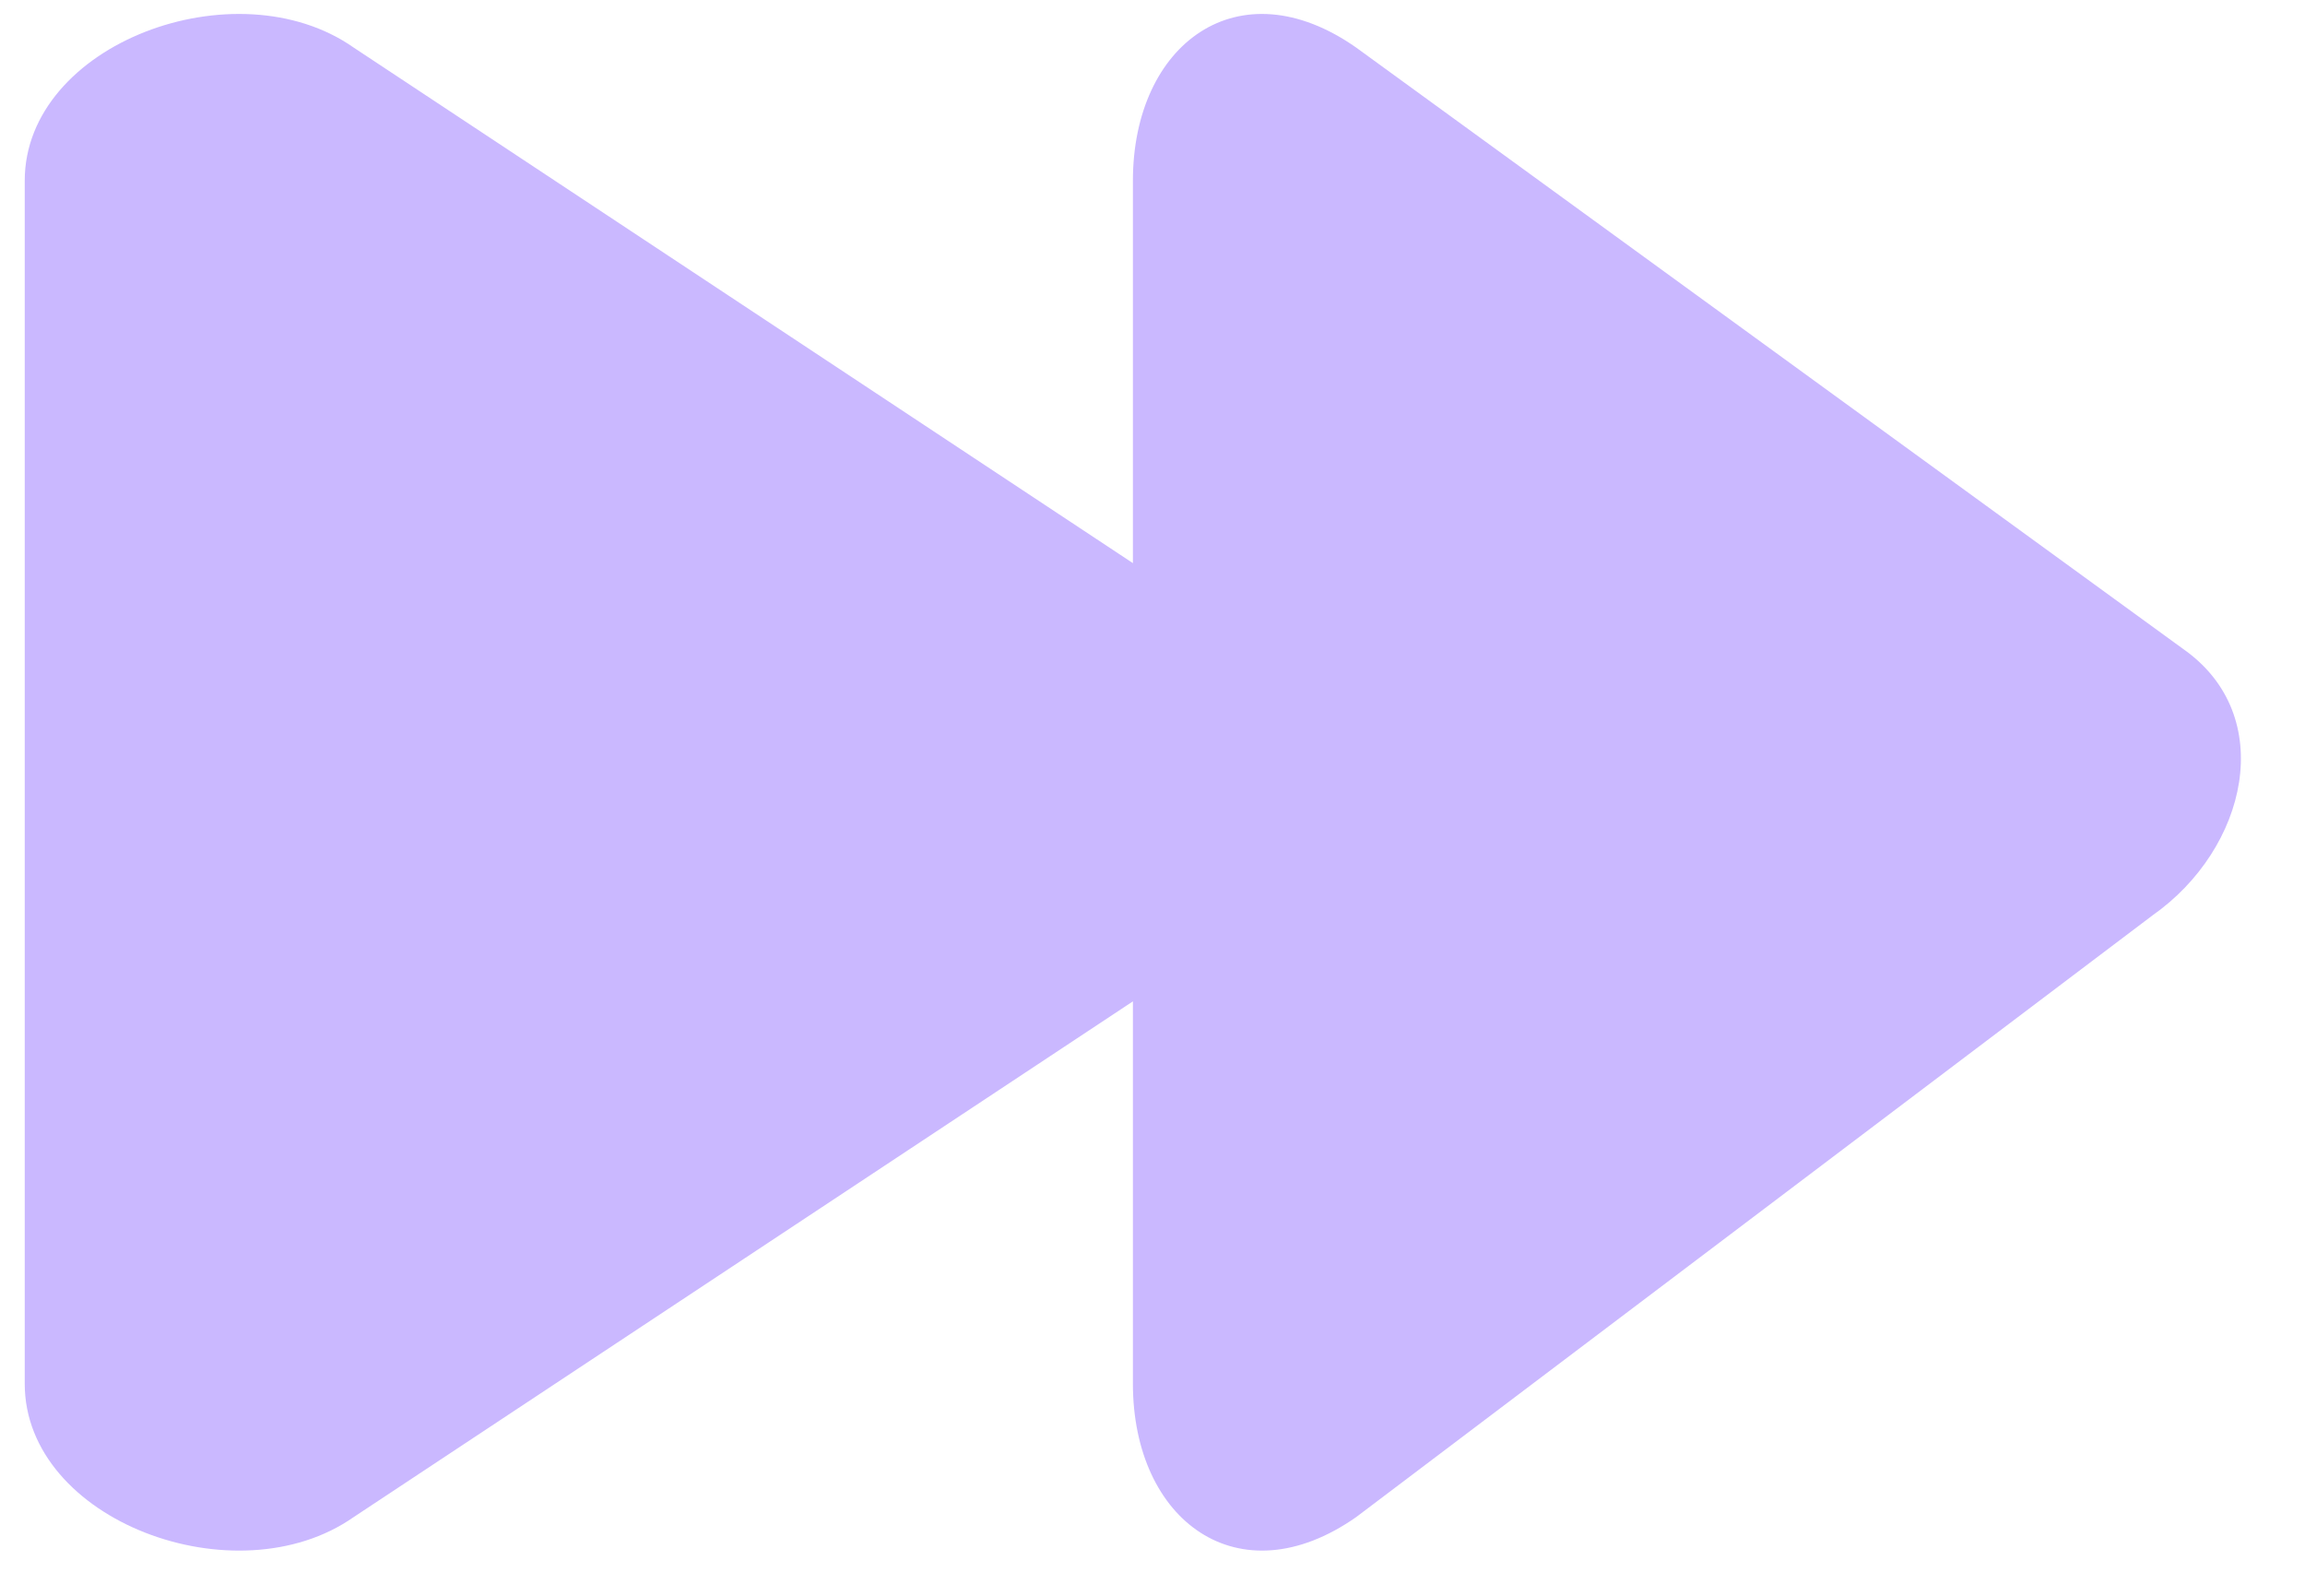
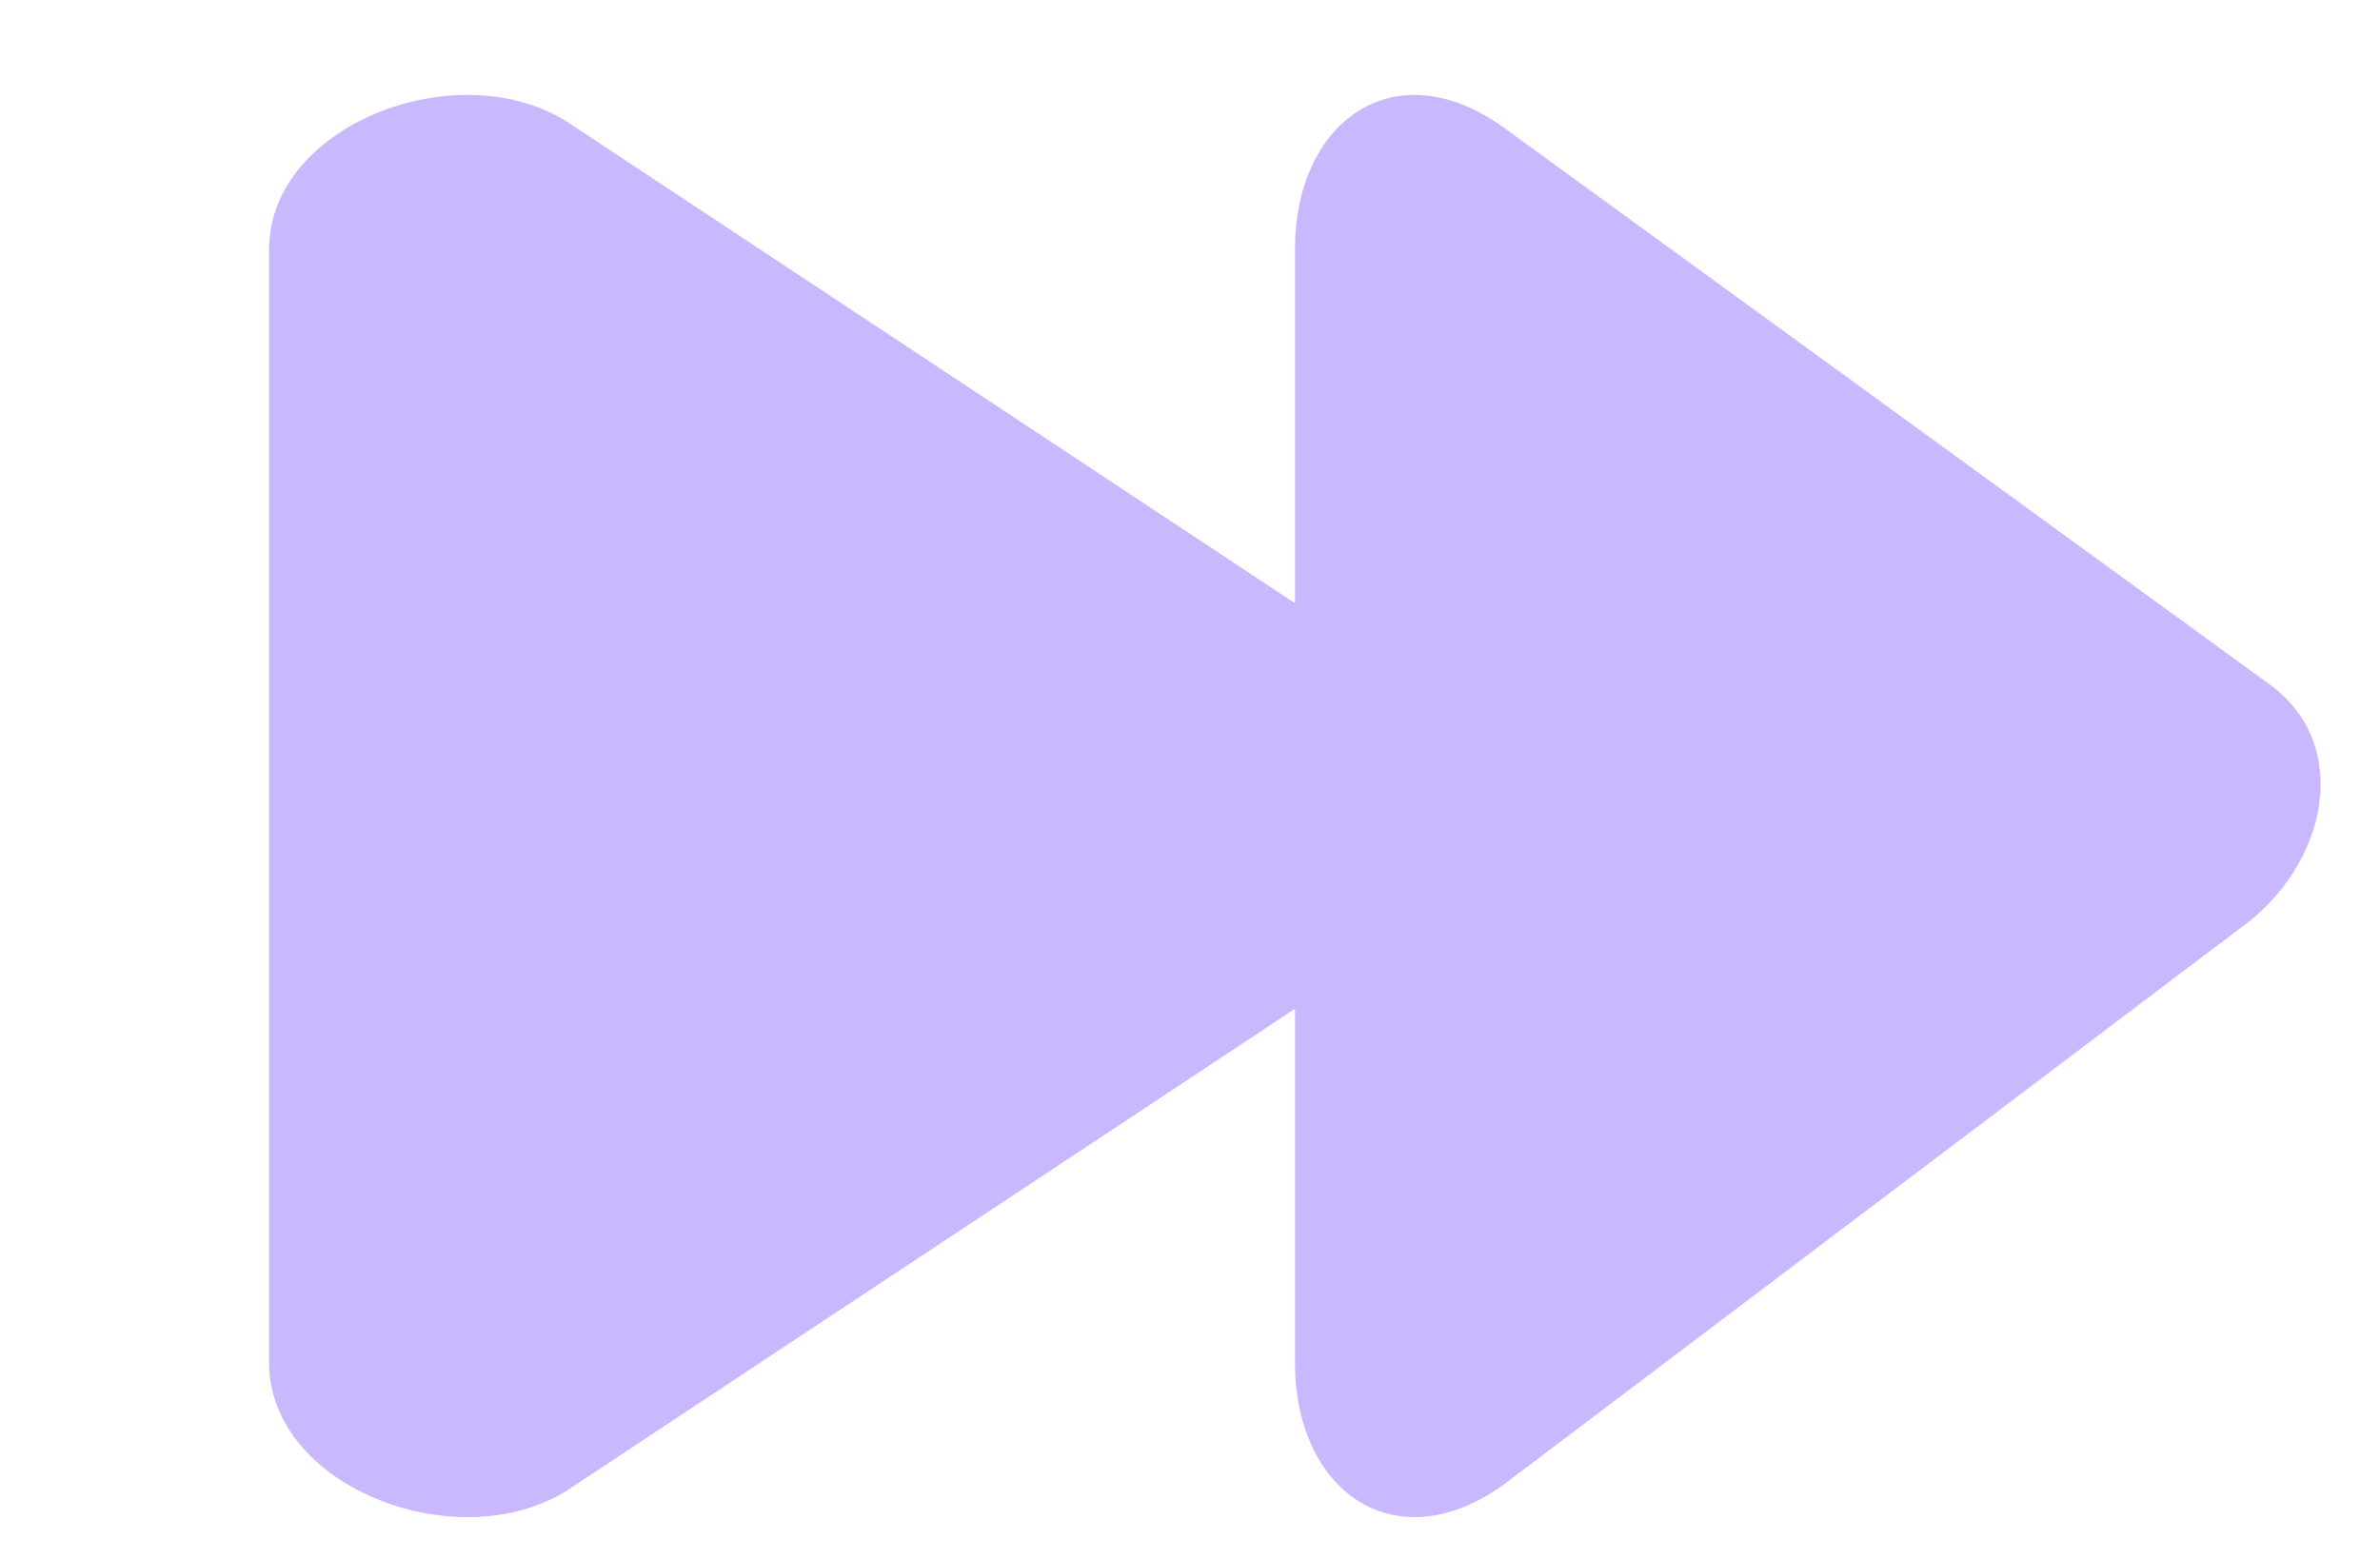
- <svg xmlns="http://www.w3.org/2000/svg" width="26" height="18" viewBox="0 0 26 18" fill="none">
-   <path fill-rule="evenodd" clip-rule="evenodd" d="M0.279 2.039V15.608C0.279 17.155 2.665 18.04 3.99 17.112L12.779 11.295V15.608C12.779 17.155 13.973 18.04 15.298 17.112L24.279 10.326C25.35 9.574 25.698 8.073 24.627 7.321L15.298 0.537C13.973 -0.393 12.779 0.492 12.779 2.039V6.352L3.99 0.537C2.665 -0.393 0.279 0.492 0.279 2.039Z" fill="#CAB8FF" />
+ <svg xmlns="http://www.w3.org/2000/svg" width="29" height="19" viewBox="0 0 29 19" fill="none">
+   <path fill-rule="evenodd" clip-rule="evenodd" d="M3.279 3.039V16.608C3.279 18.155 5.665 19.04 6.99 18.112L15.779 12.295V16.608C15.779 18.155 16.973 19.04 18.298 18.112L27.279 11.326C28.35 10.574 28.698 9.073 27.627 8.321L18.298 1.537C16.973 0.607 15.779 1.492 15.779 3.039V7.352L6.99 1.537C5.665 0.607 3.279 1.492 3.279 3.039Z" fill="#CAB8FF" />
</svg>
